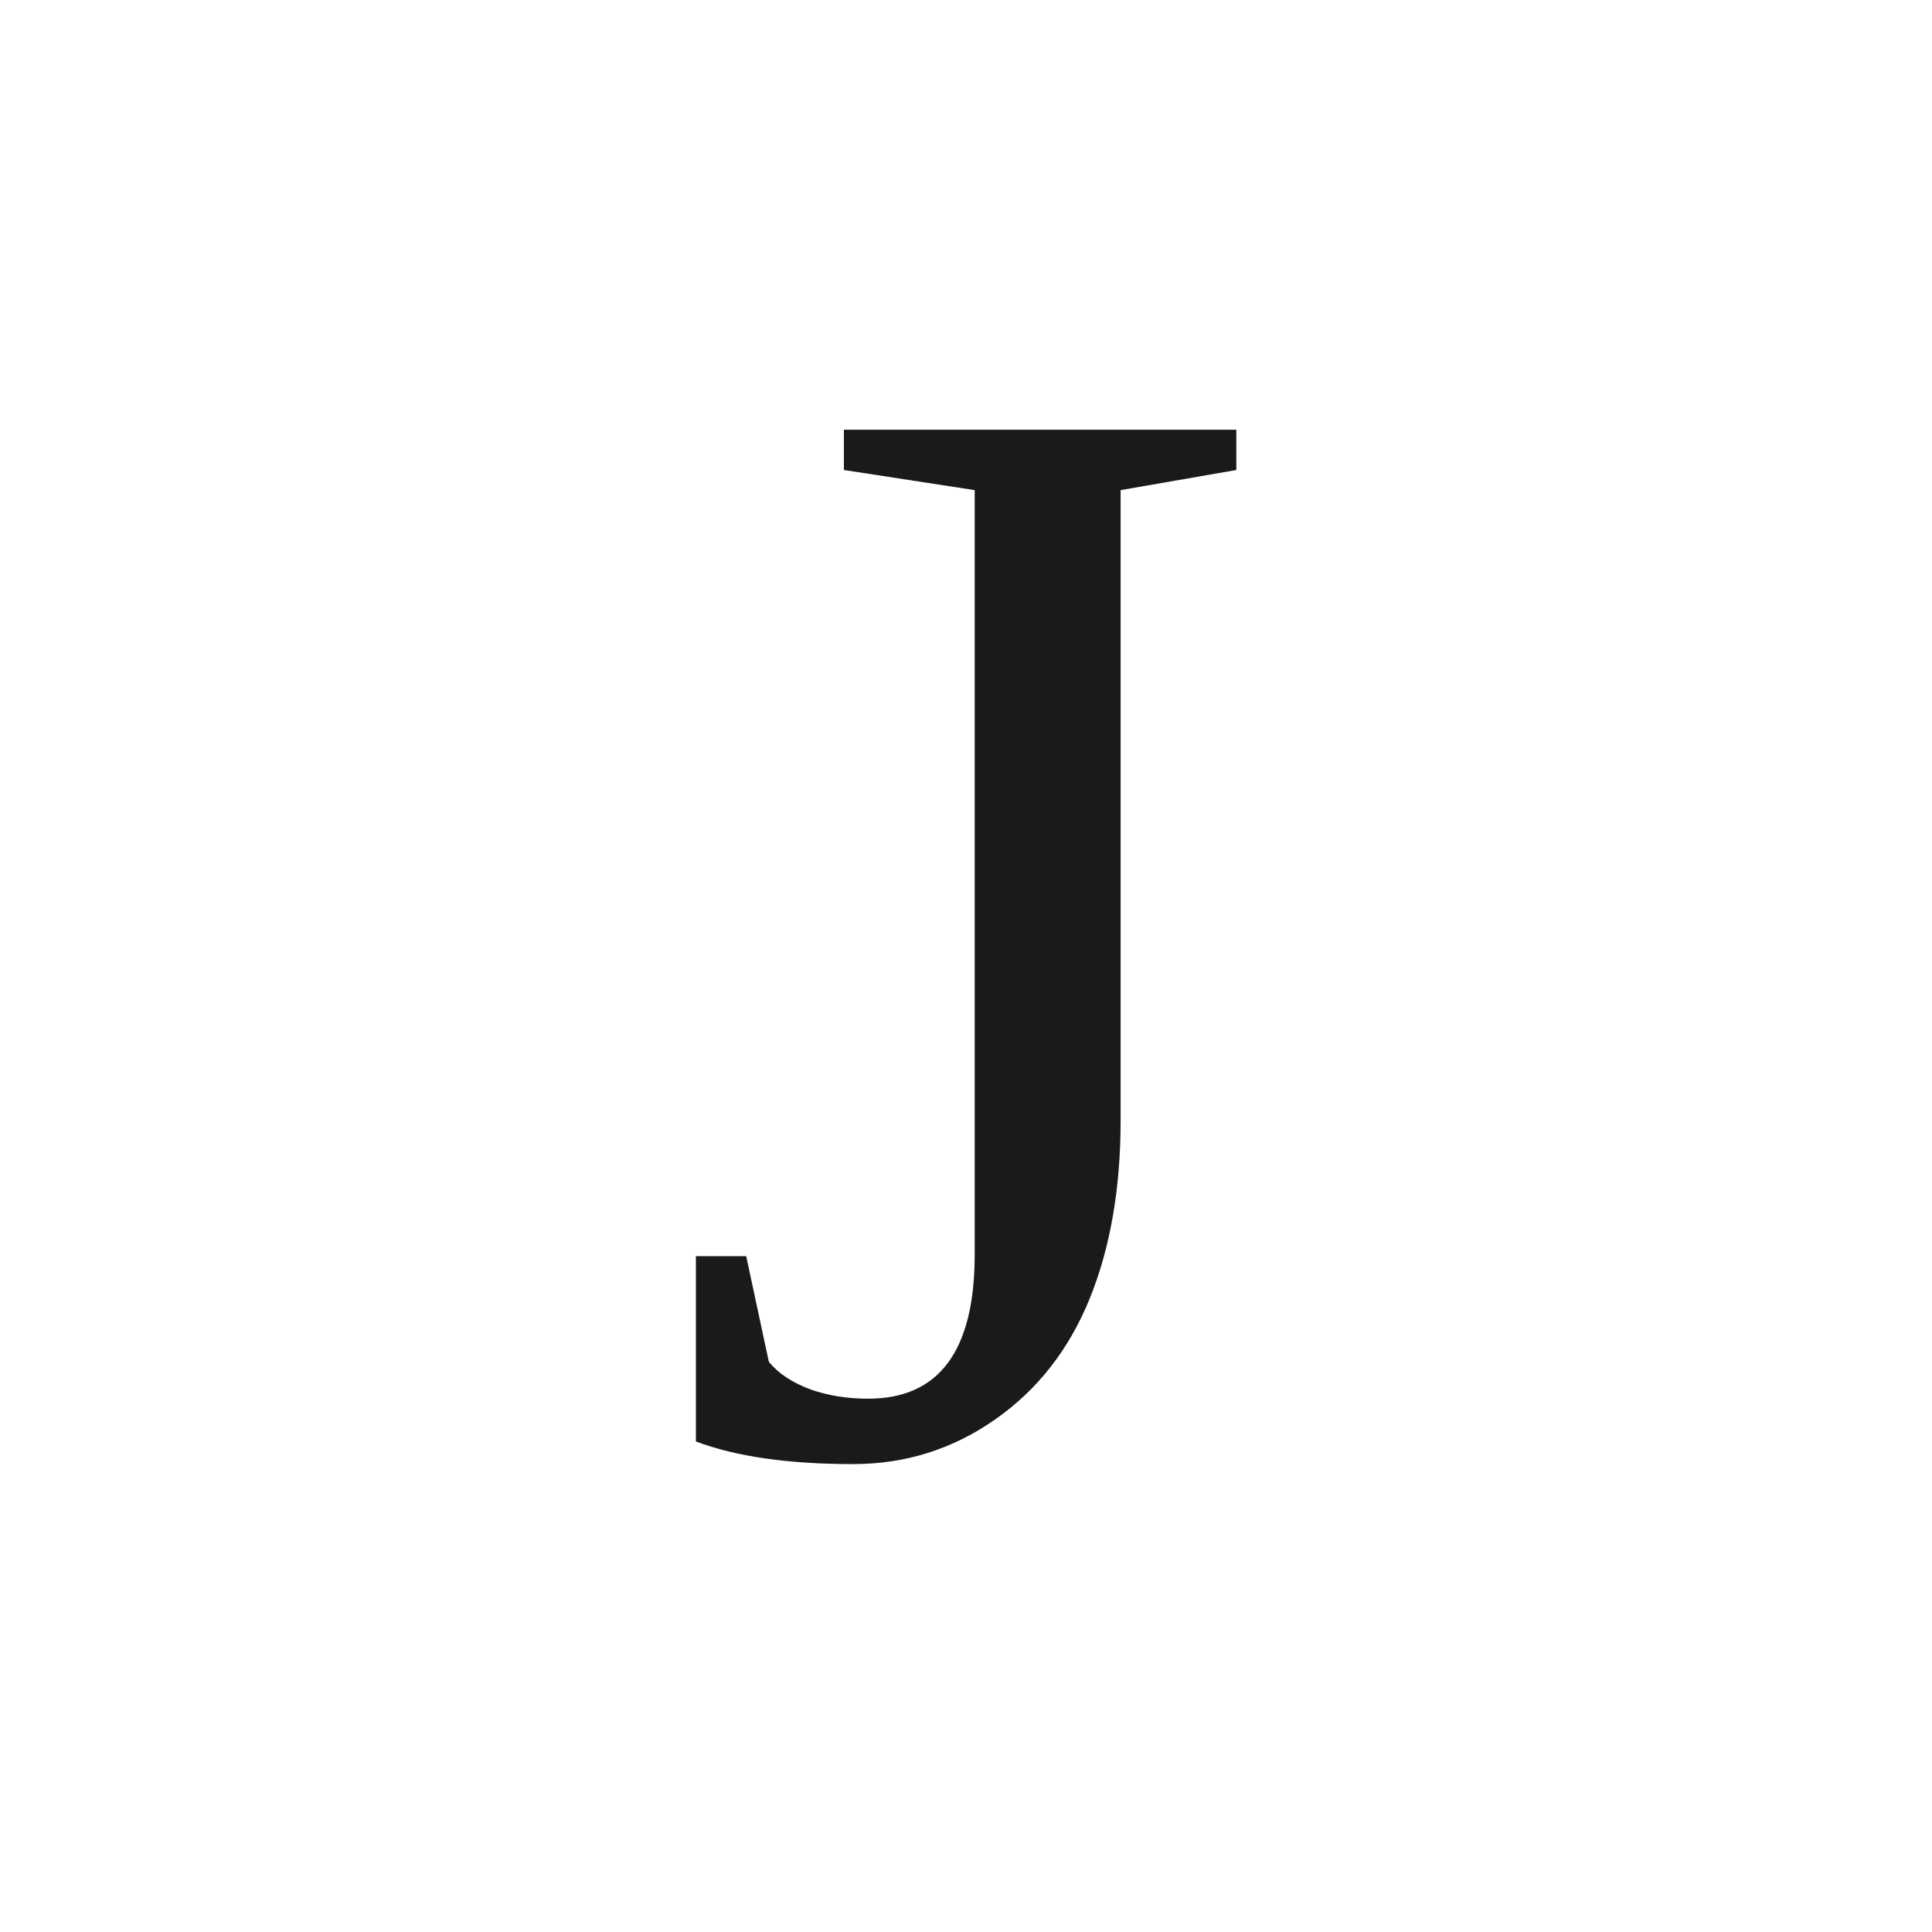
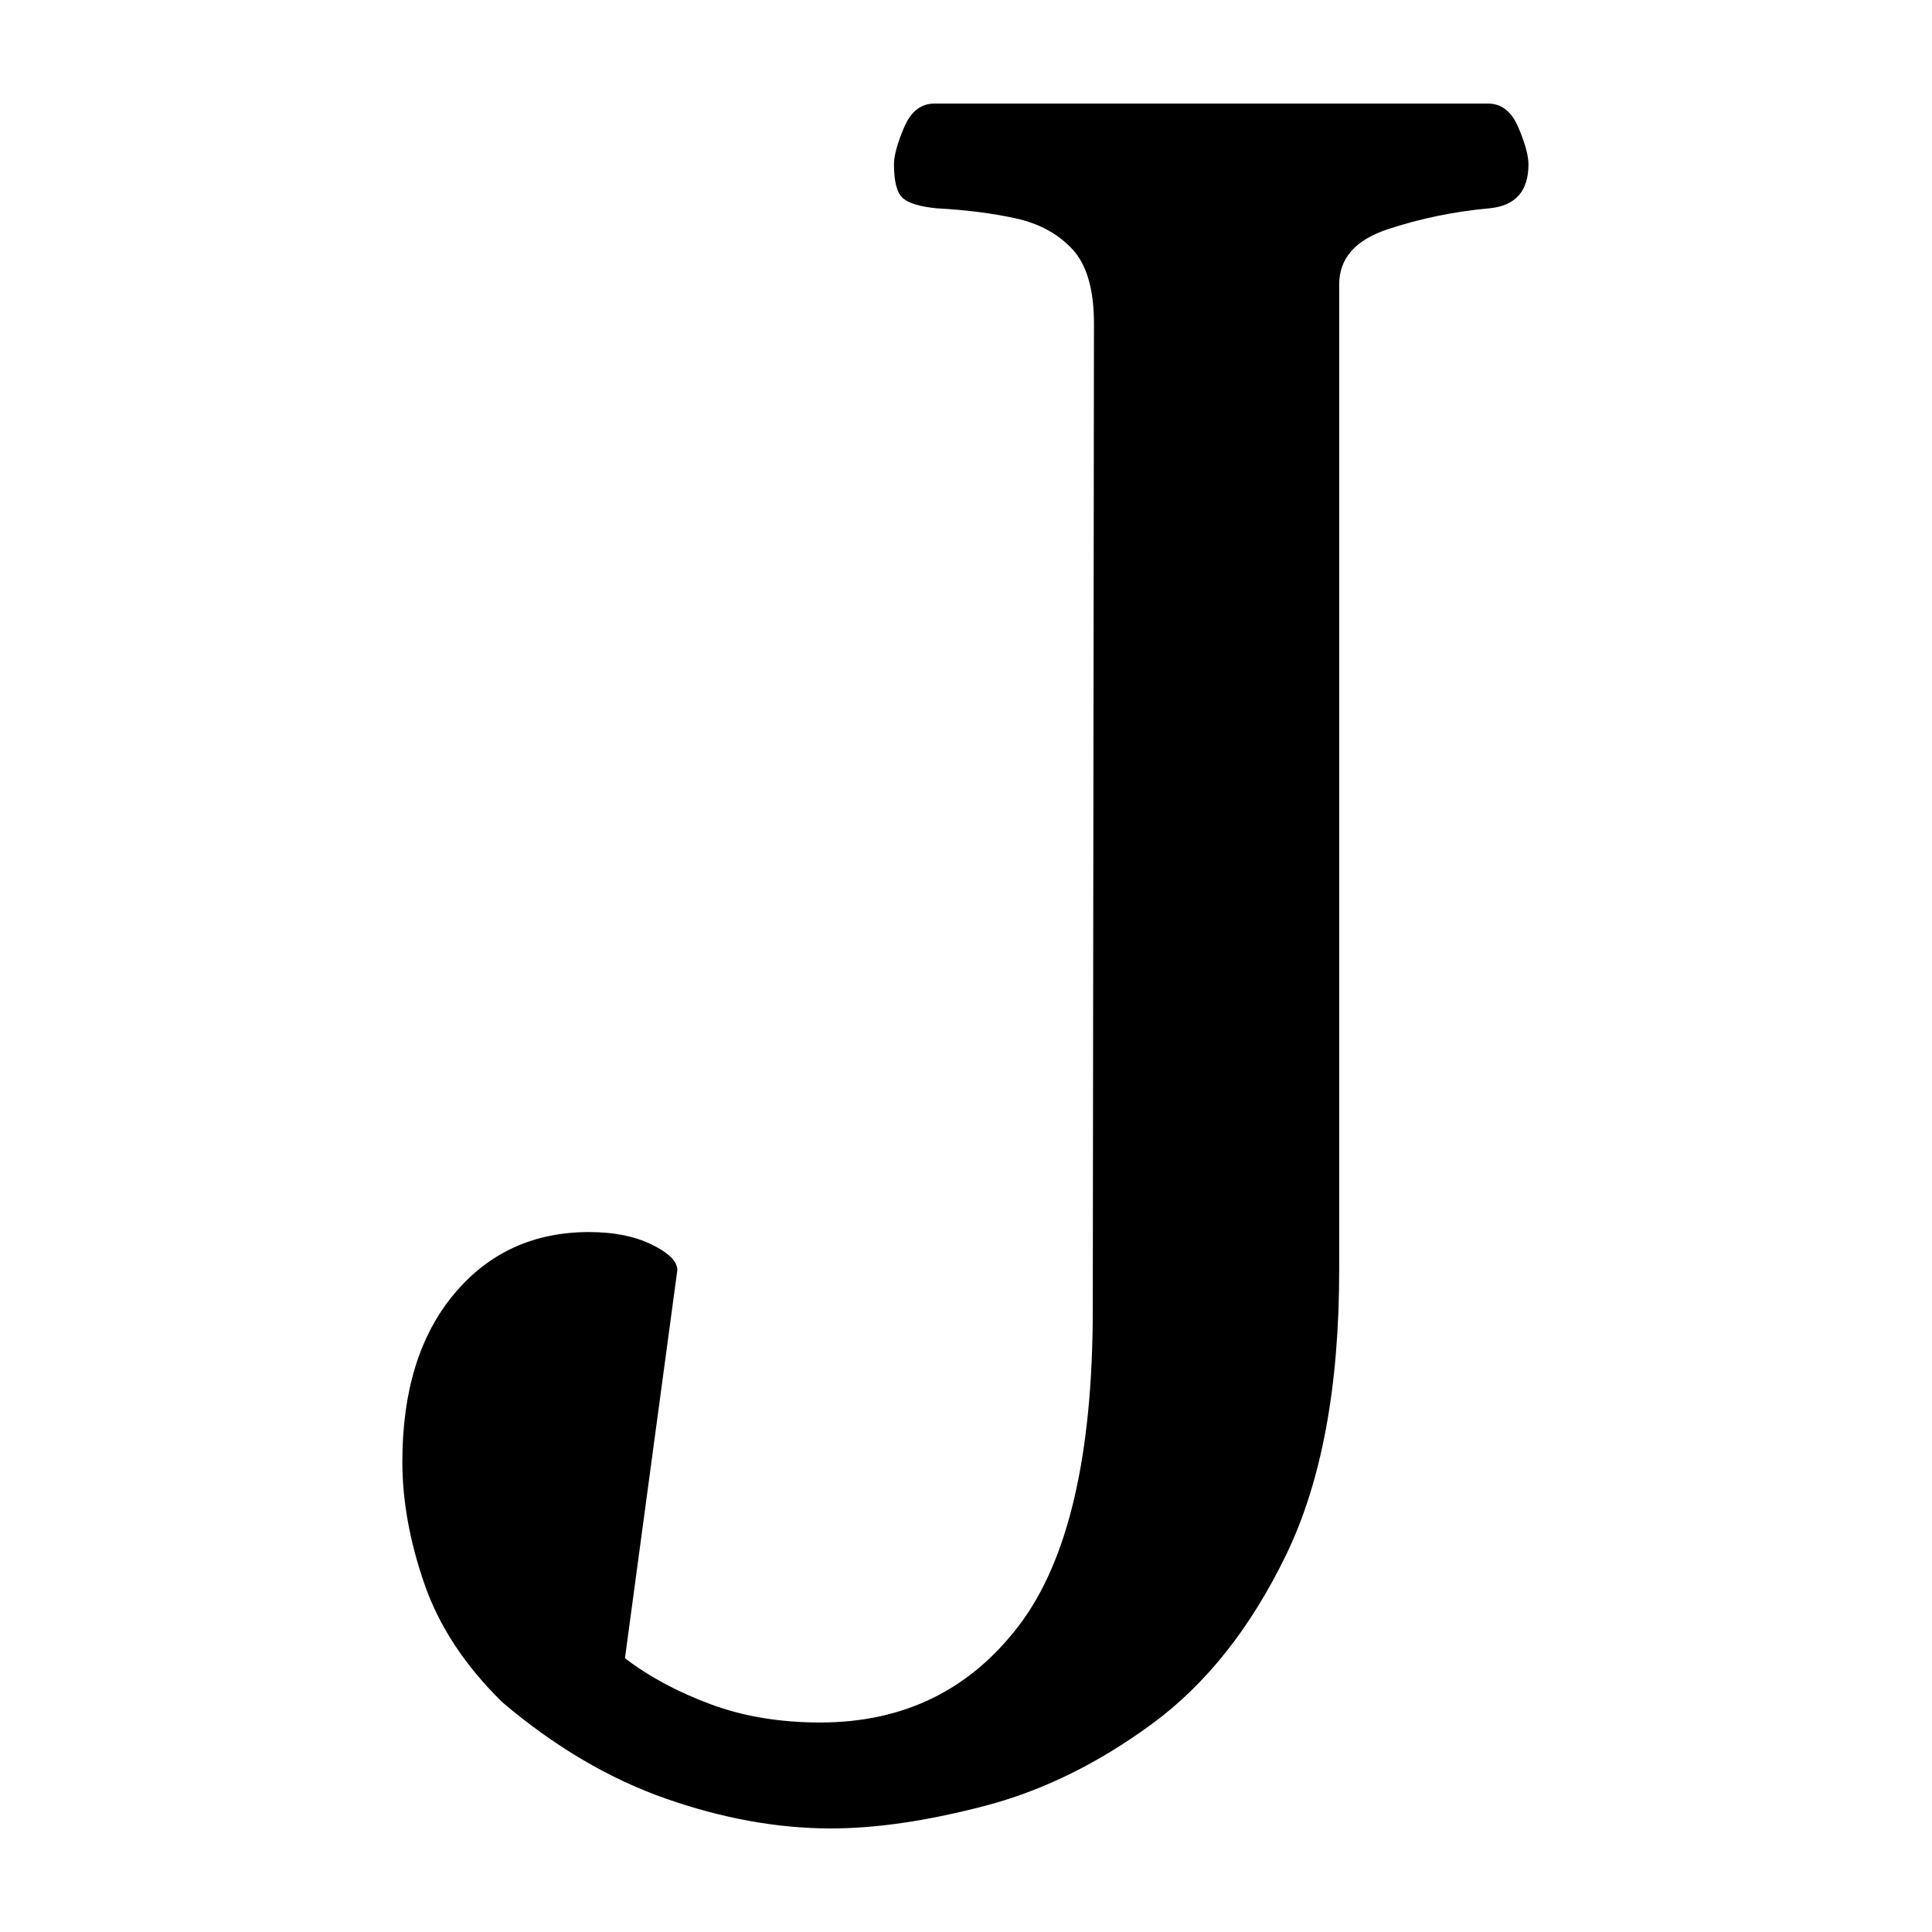
- <svg xmlns="http://www.w3.org/2000/svg" viewBox="0 0 72 72" width="72" height="72">
-   <text x="36" y="54" text-anchor="middle" font-family="'Georgia', 'Times New Roman', serif" font-size="58" font-weight="400" font-style="normal" fill="#1a1a1a">J</text>
+ <svg xmlns="http://www.w3.org/2000/svg" viewBox="-294 -1506 1623 1623">
+   <path fill="currentColor" d="M404 30Q337 30 265.5 5.0Q194 -20 128 -76Q81 -122 62.5 -175.5Q44 -229 44 -278Q44 -367 87.5 -419.0Q131 -471 201 -471Q232 -471 253.5 -460.5Q275 -450 275 -439L231 -113Q261 -90 302.5 -74.5Q344 -59 395 -59Q500 -59 562.0 -140.5Q624 -222 624 -406L625 -1234Q625 -1277 607.0 -1296.5Q589 -1316 559.5 -1322.5Q530 -1329 493 -1331Q472 -1333 464.5 -1339.5Q457 -1346 457 -1368Q457 -1379 465.5 -1399.0Q474 -1419 491 -1419H956Q973 -1419 981.5 -1399.0Q990 -1379 990 -1368Q990 -1334 957 -1331Q913 -1327 872.0 -1313.5Q831 -1300 831 -1267V-439Q831 -292 786.5 -200.0Q742 -108 674.0 -58.0Q606 -8 533.5 11.0Q461 30 404 30Z" />
</svg>
